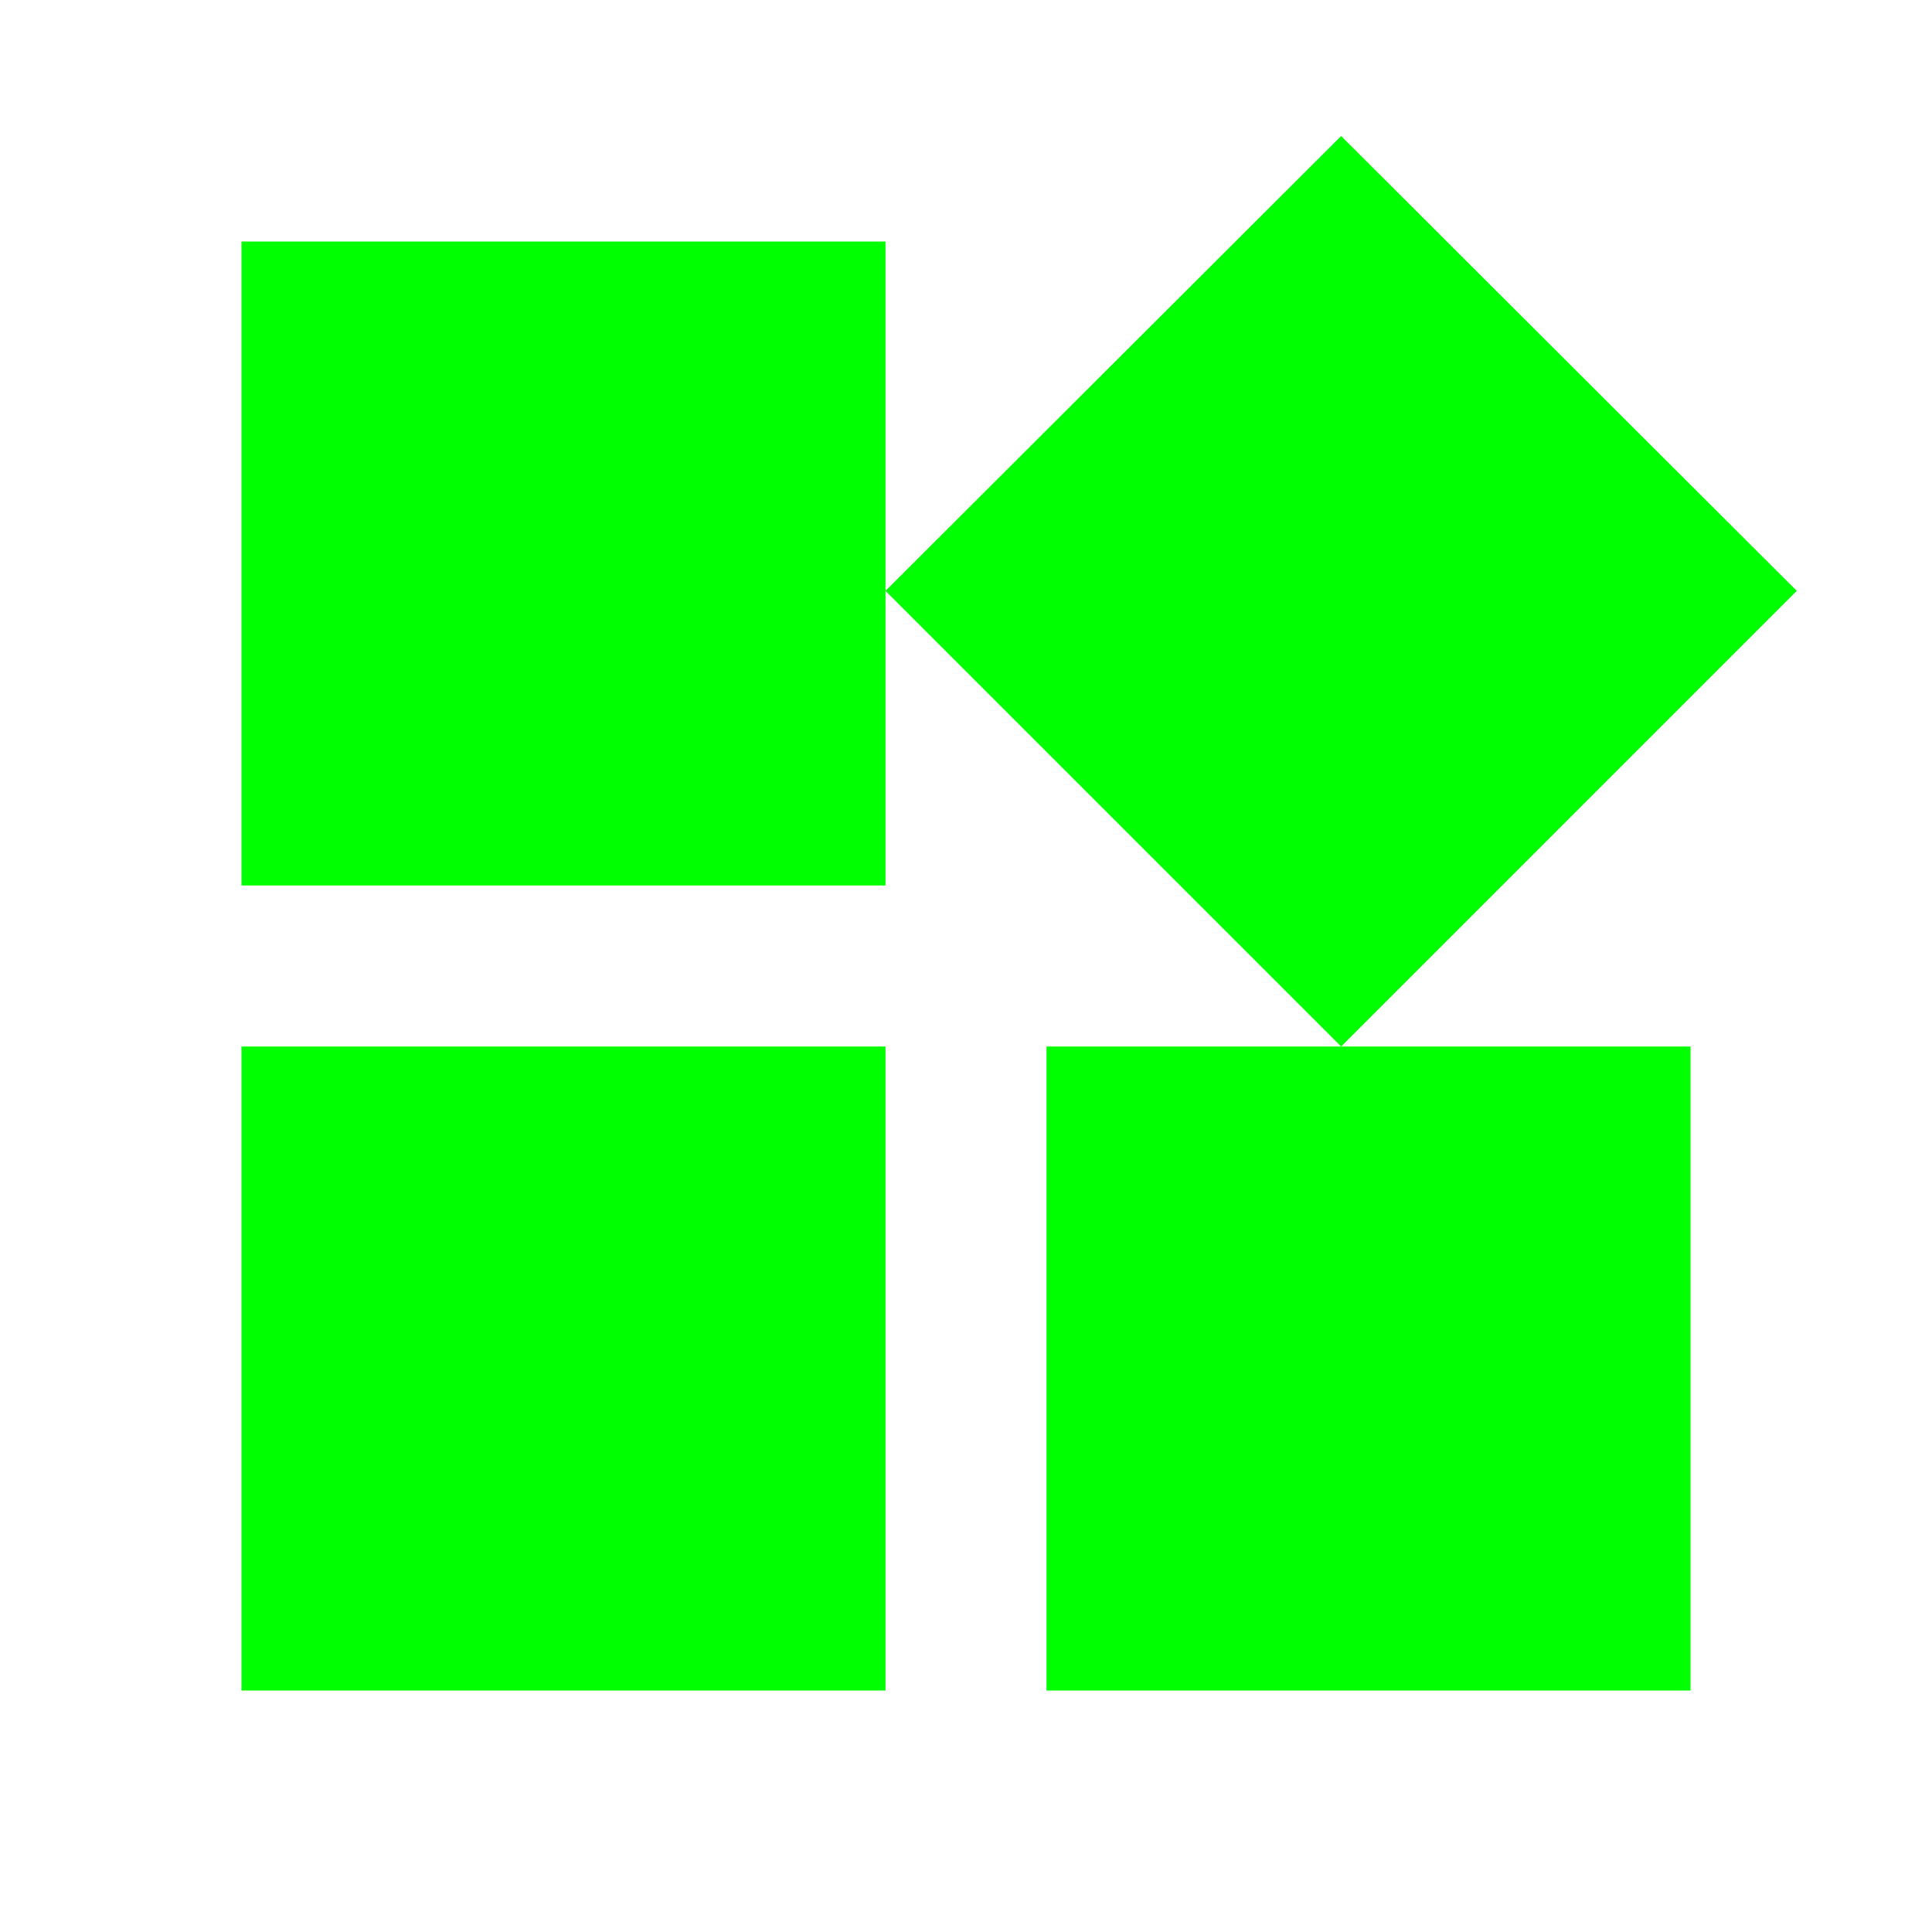
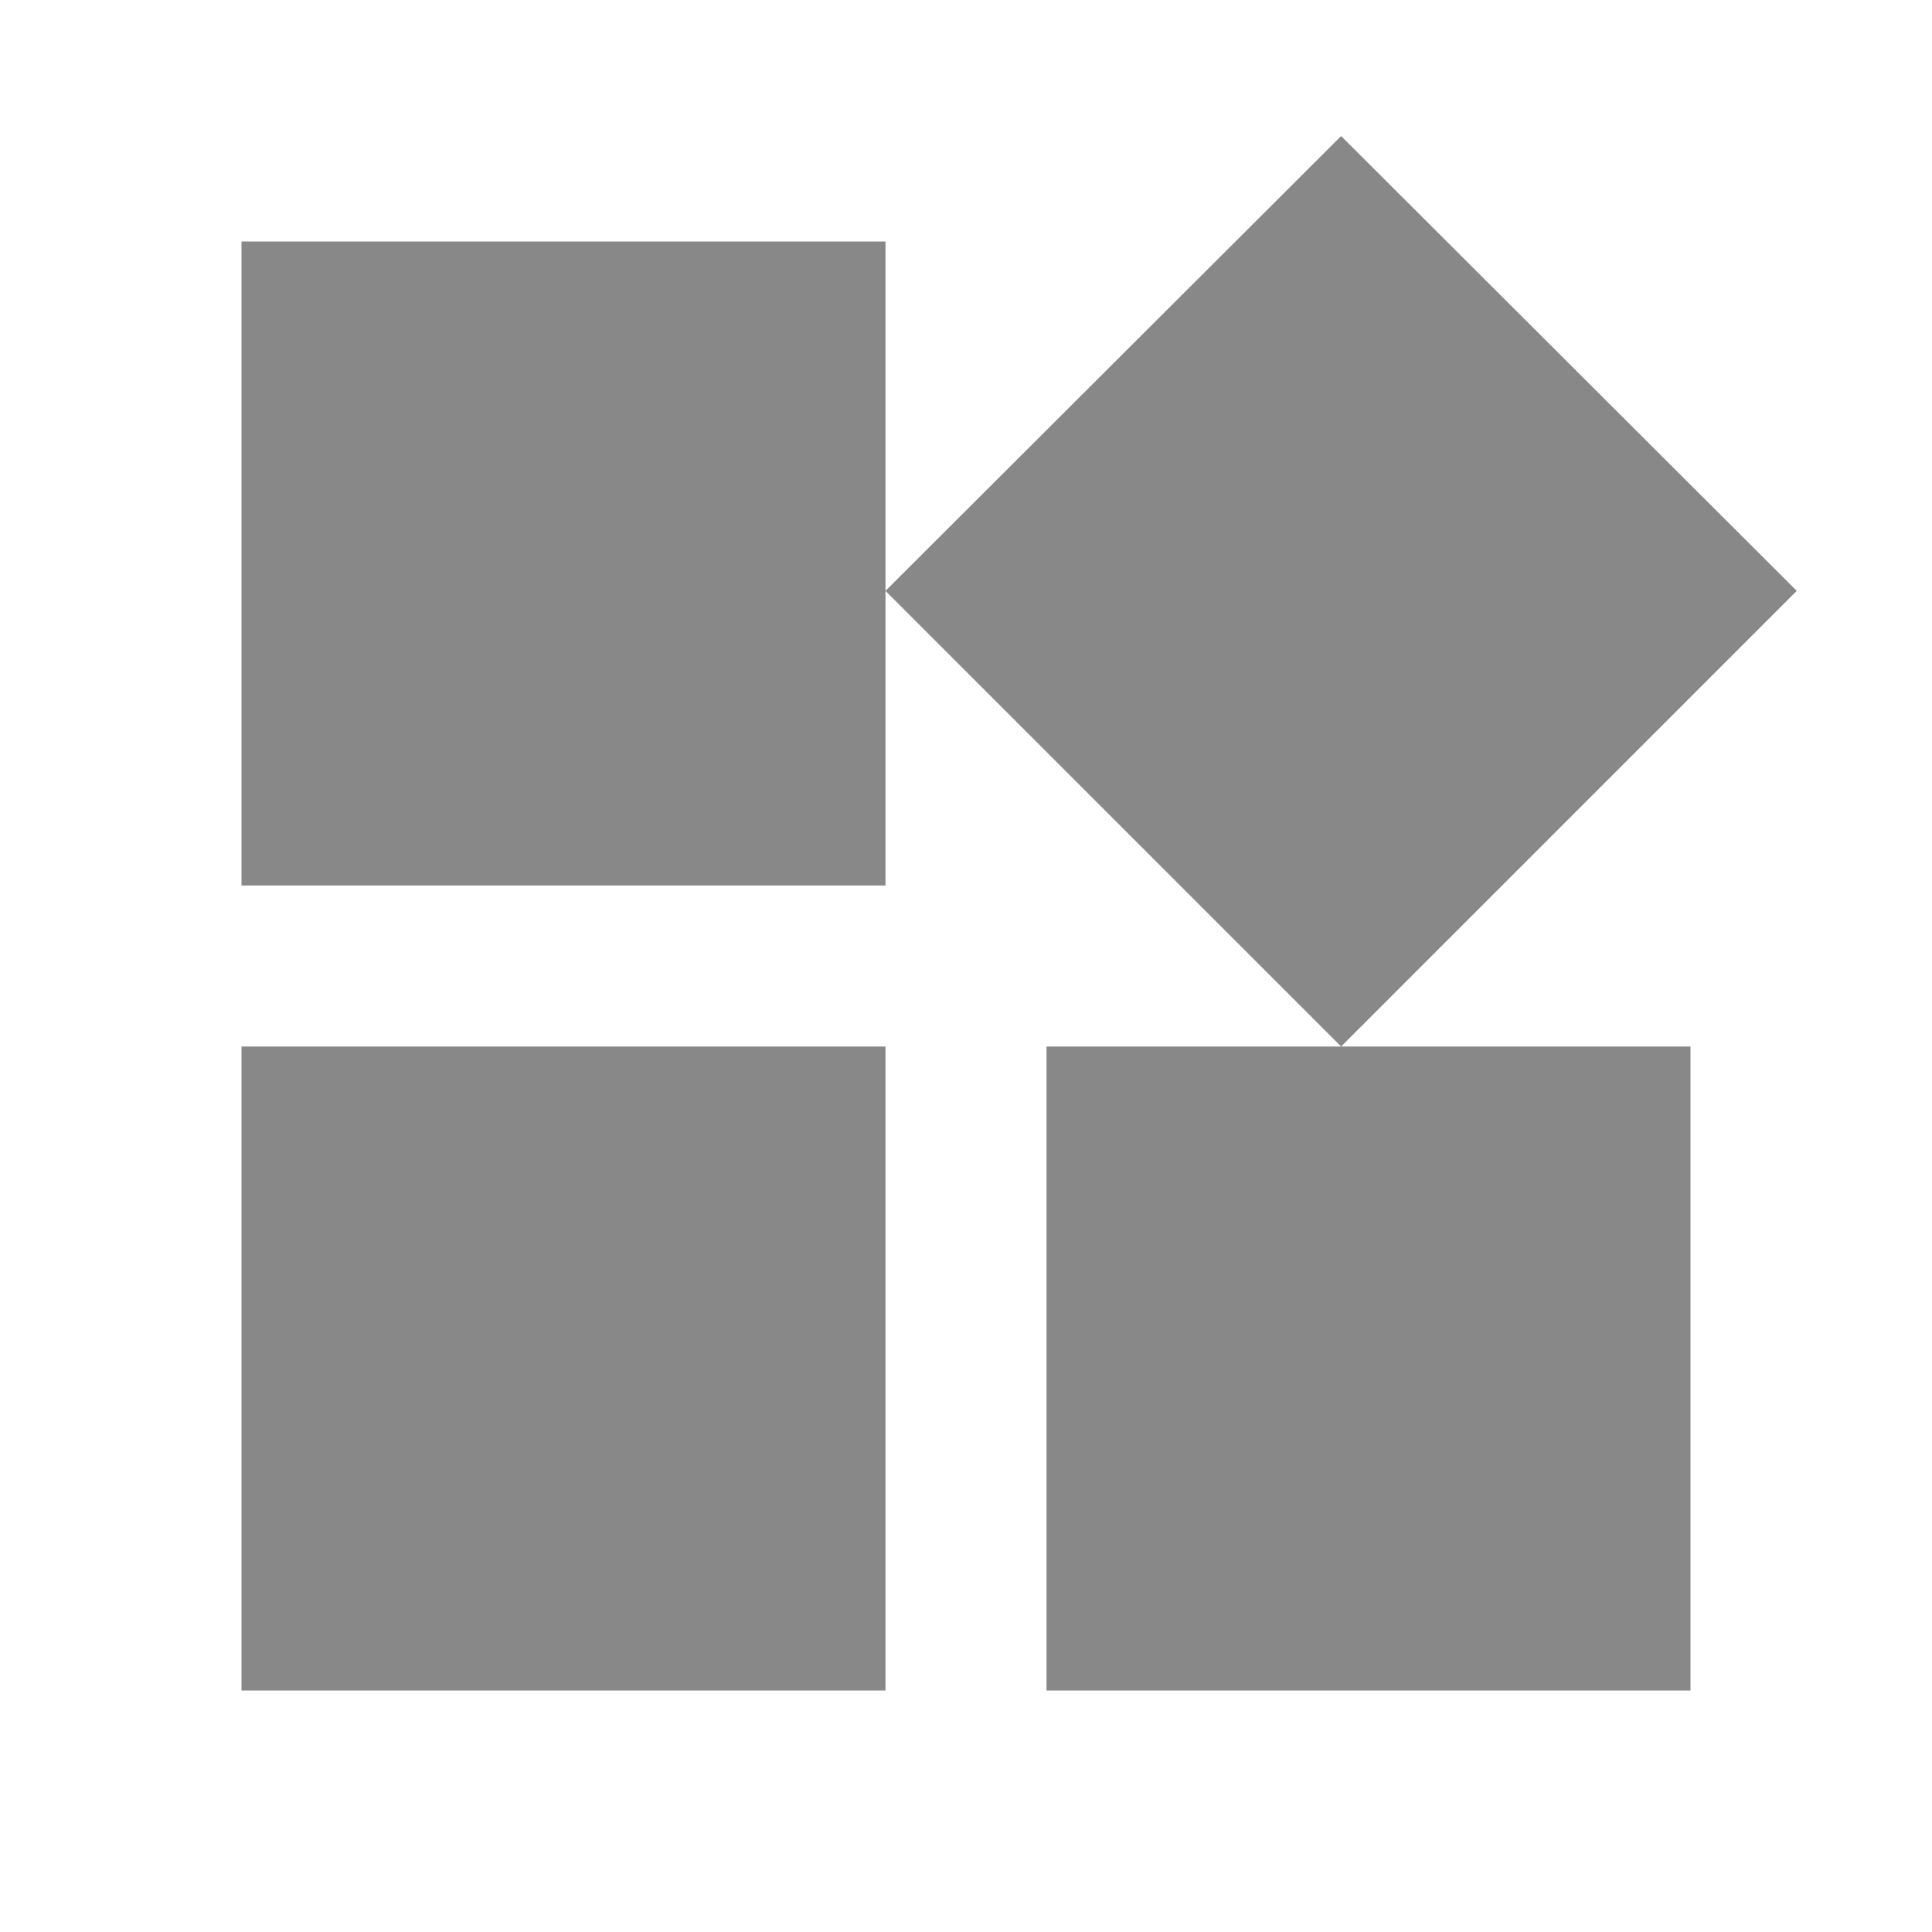
- <svg xmlns="http://www.w3.org/2000/svg" height="24px" viewBox="0 0 24 24" width="24px" fill="#00ff00">
+ <svg xmlns="http://www.w3.org/2000/svg" height="24px" viewBox="0 0 24 24" width="24px" fill="#888888">
  <path d="M0 0h24v24H0z" fill="none" />
  <path d="M13 13v8h8v-8h-8zM3 21h8v-8H3v8zM3 3v8h8V3H3zm13.66-1.31L11 7.34 16.66 13l5.66-5.66-5.66-5.65z" />
</svg>
